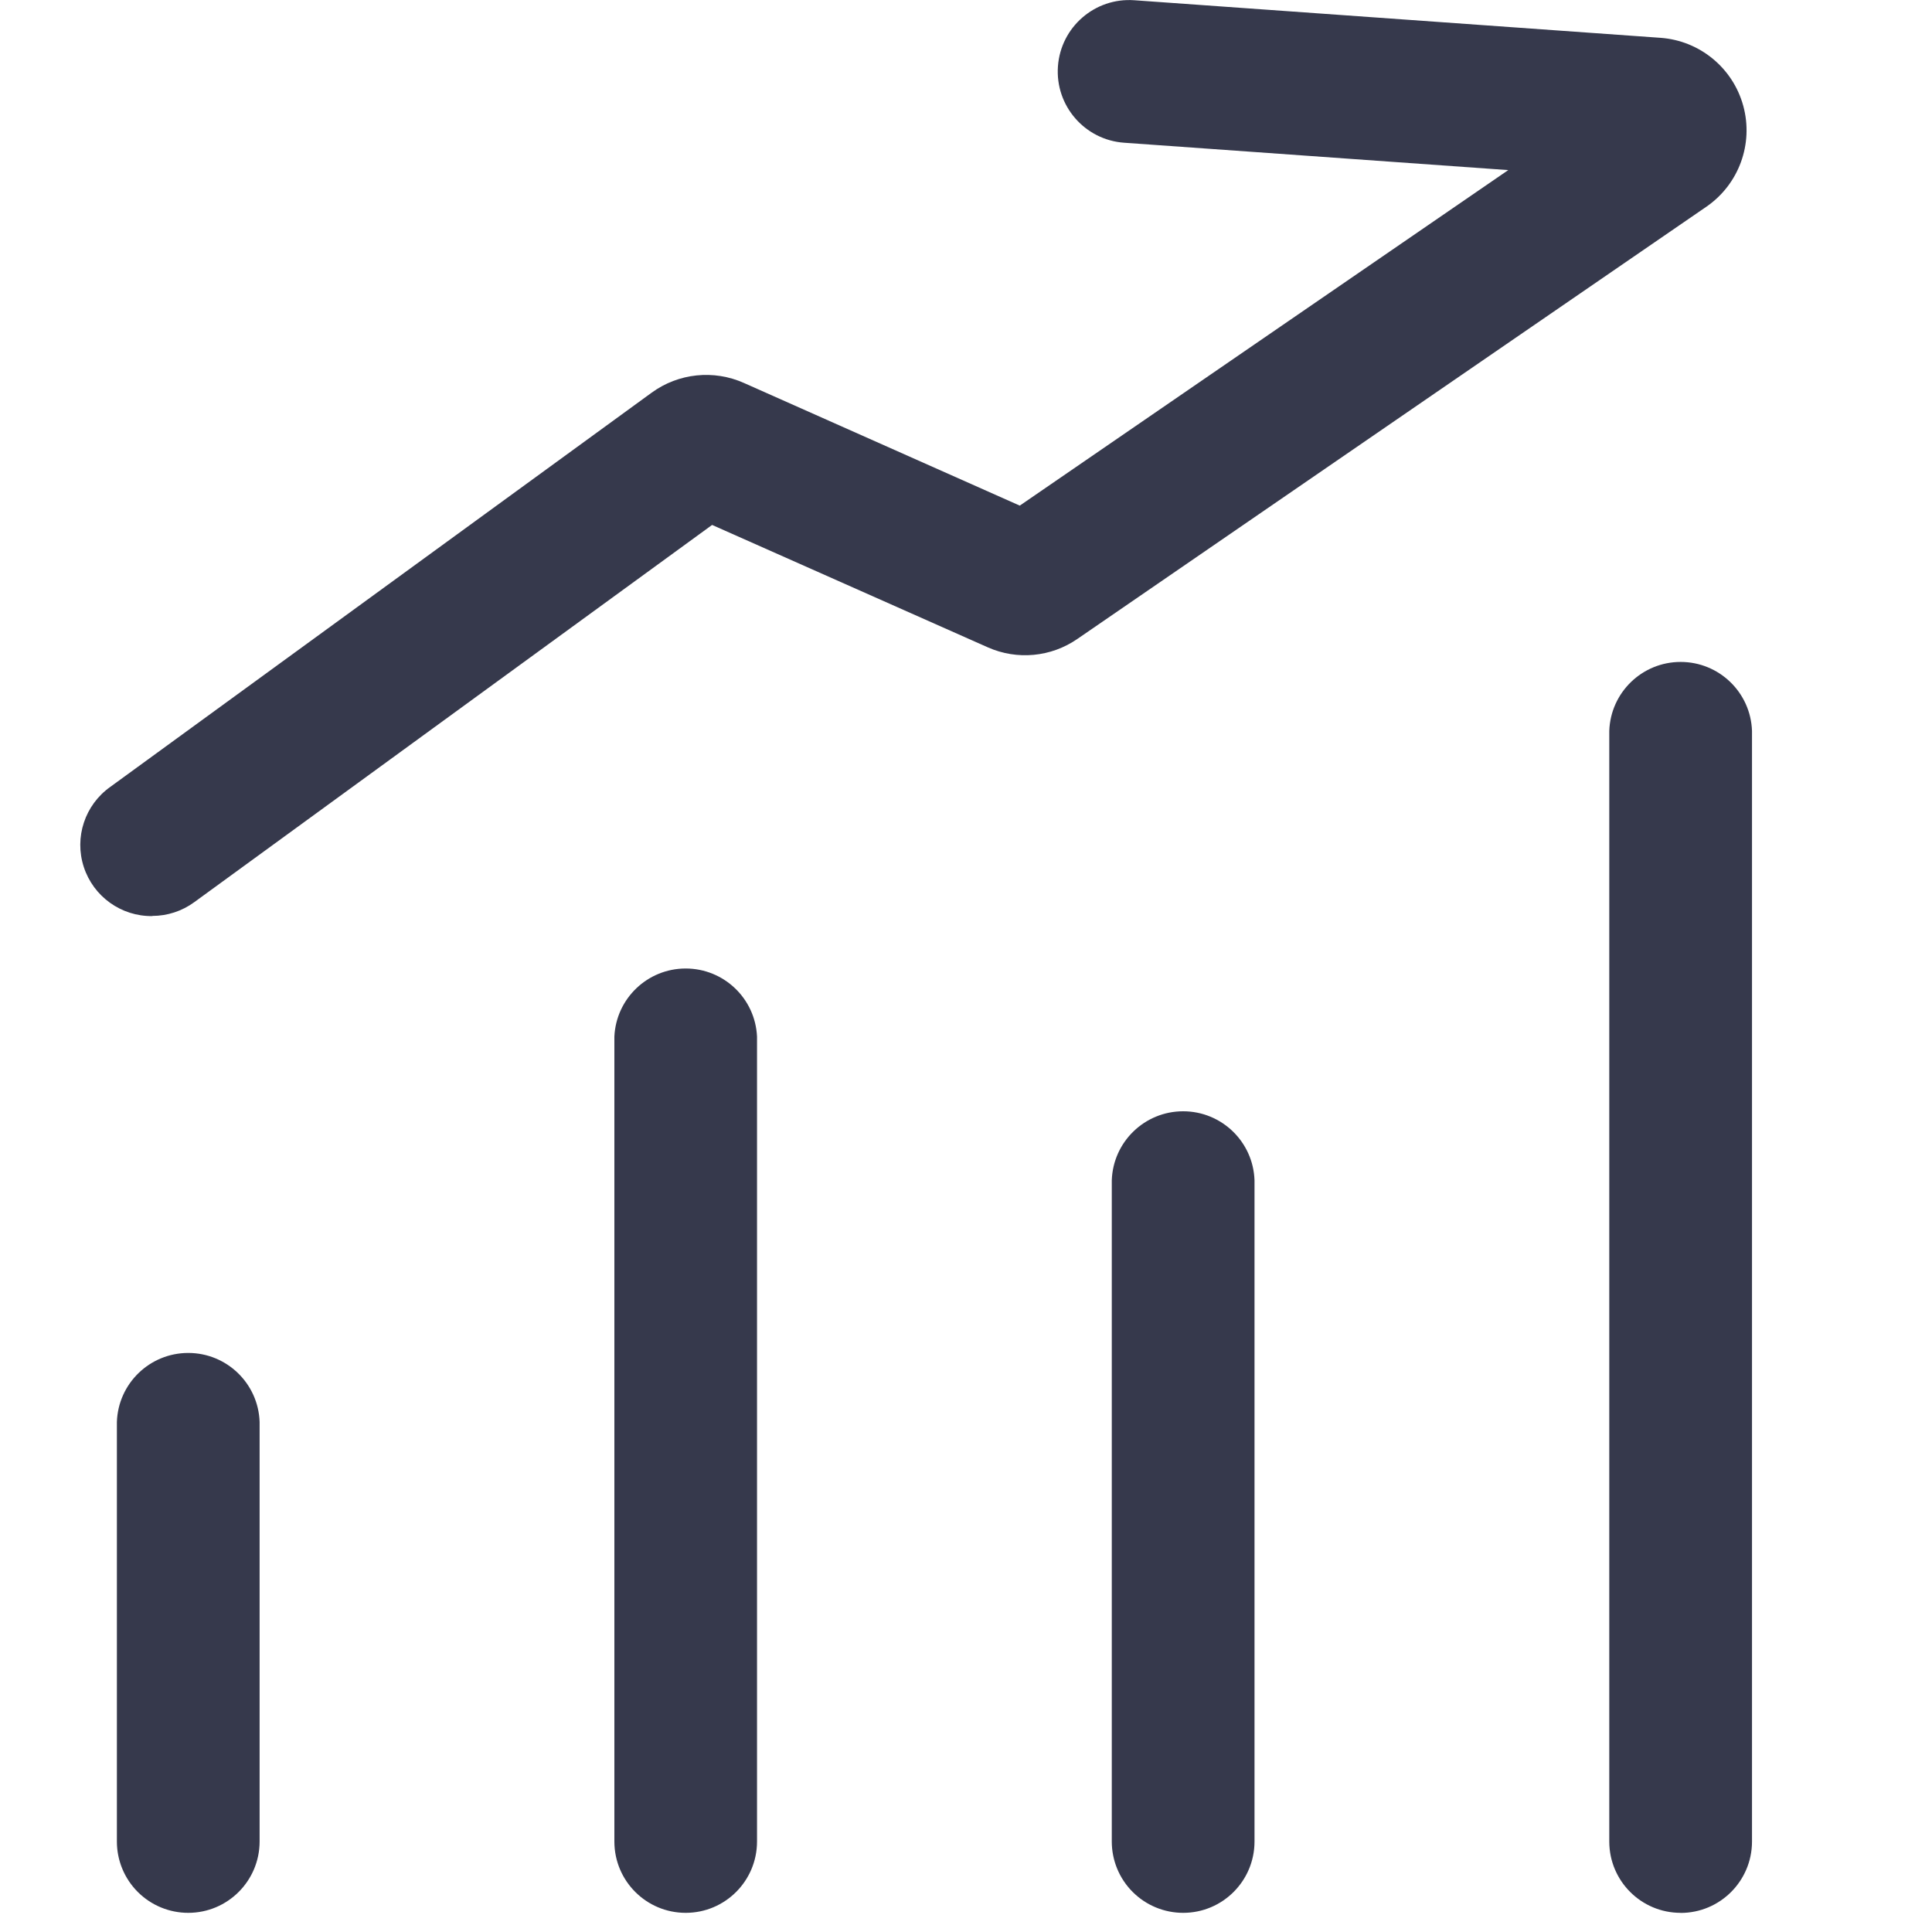
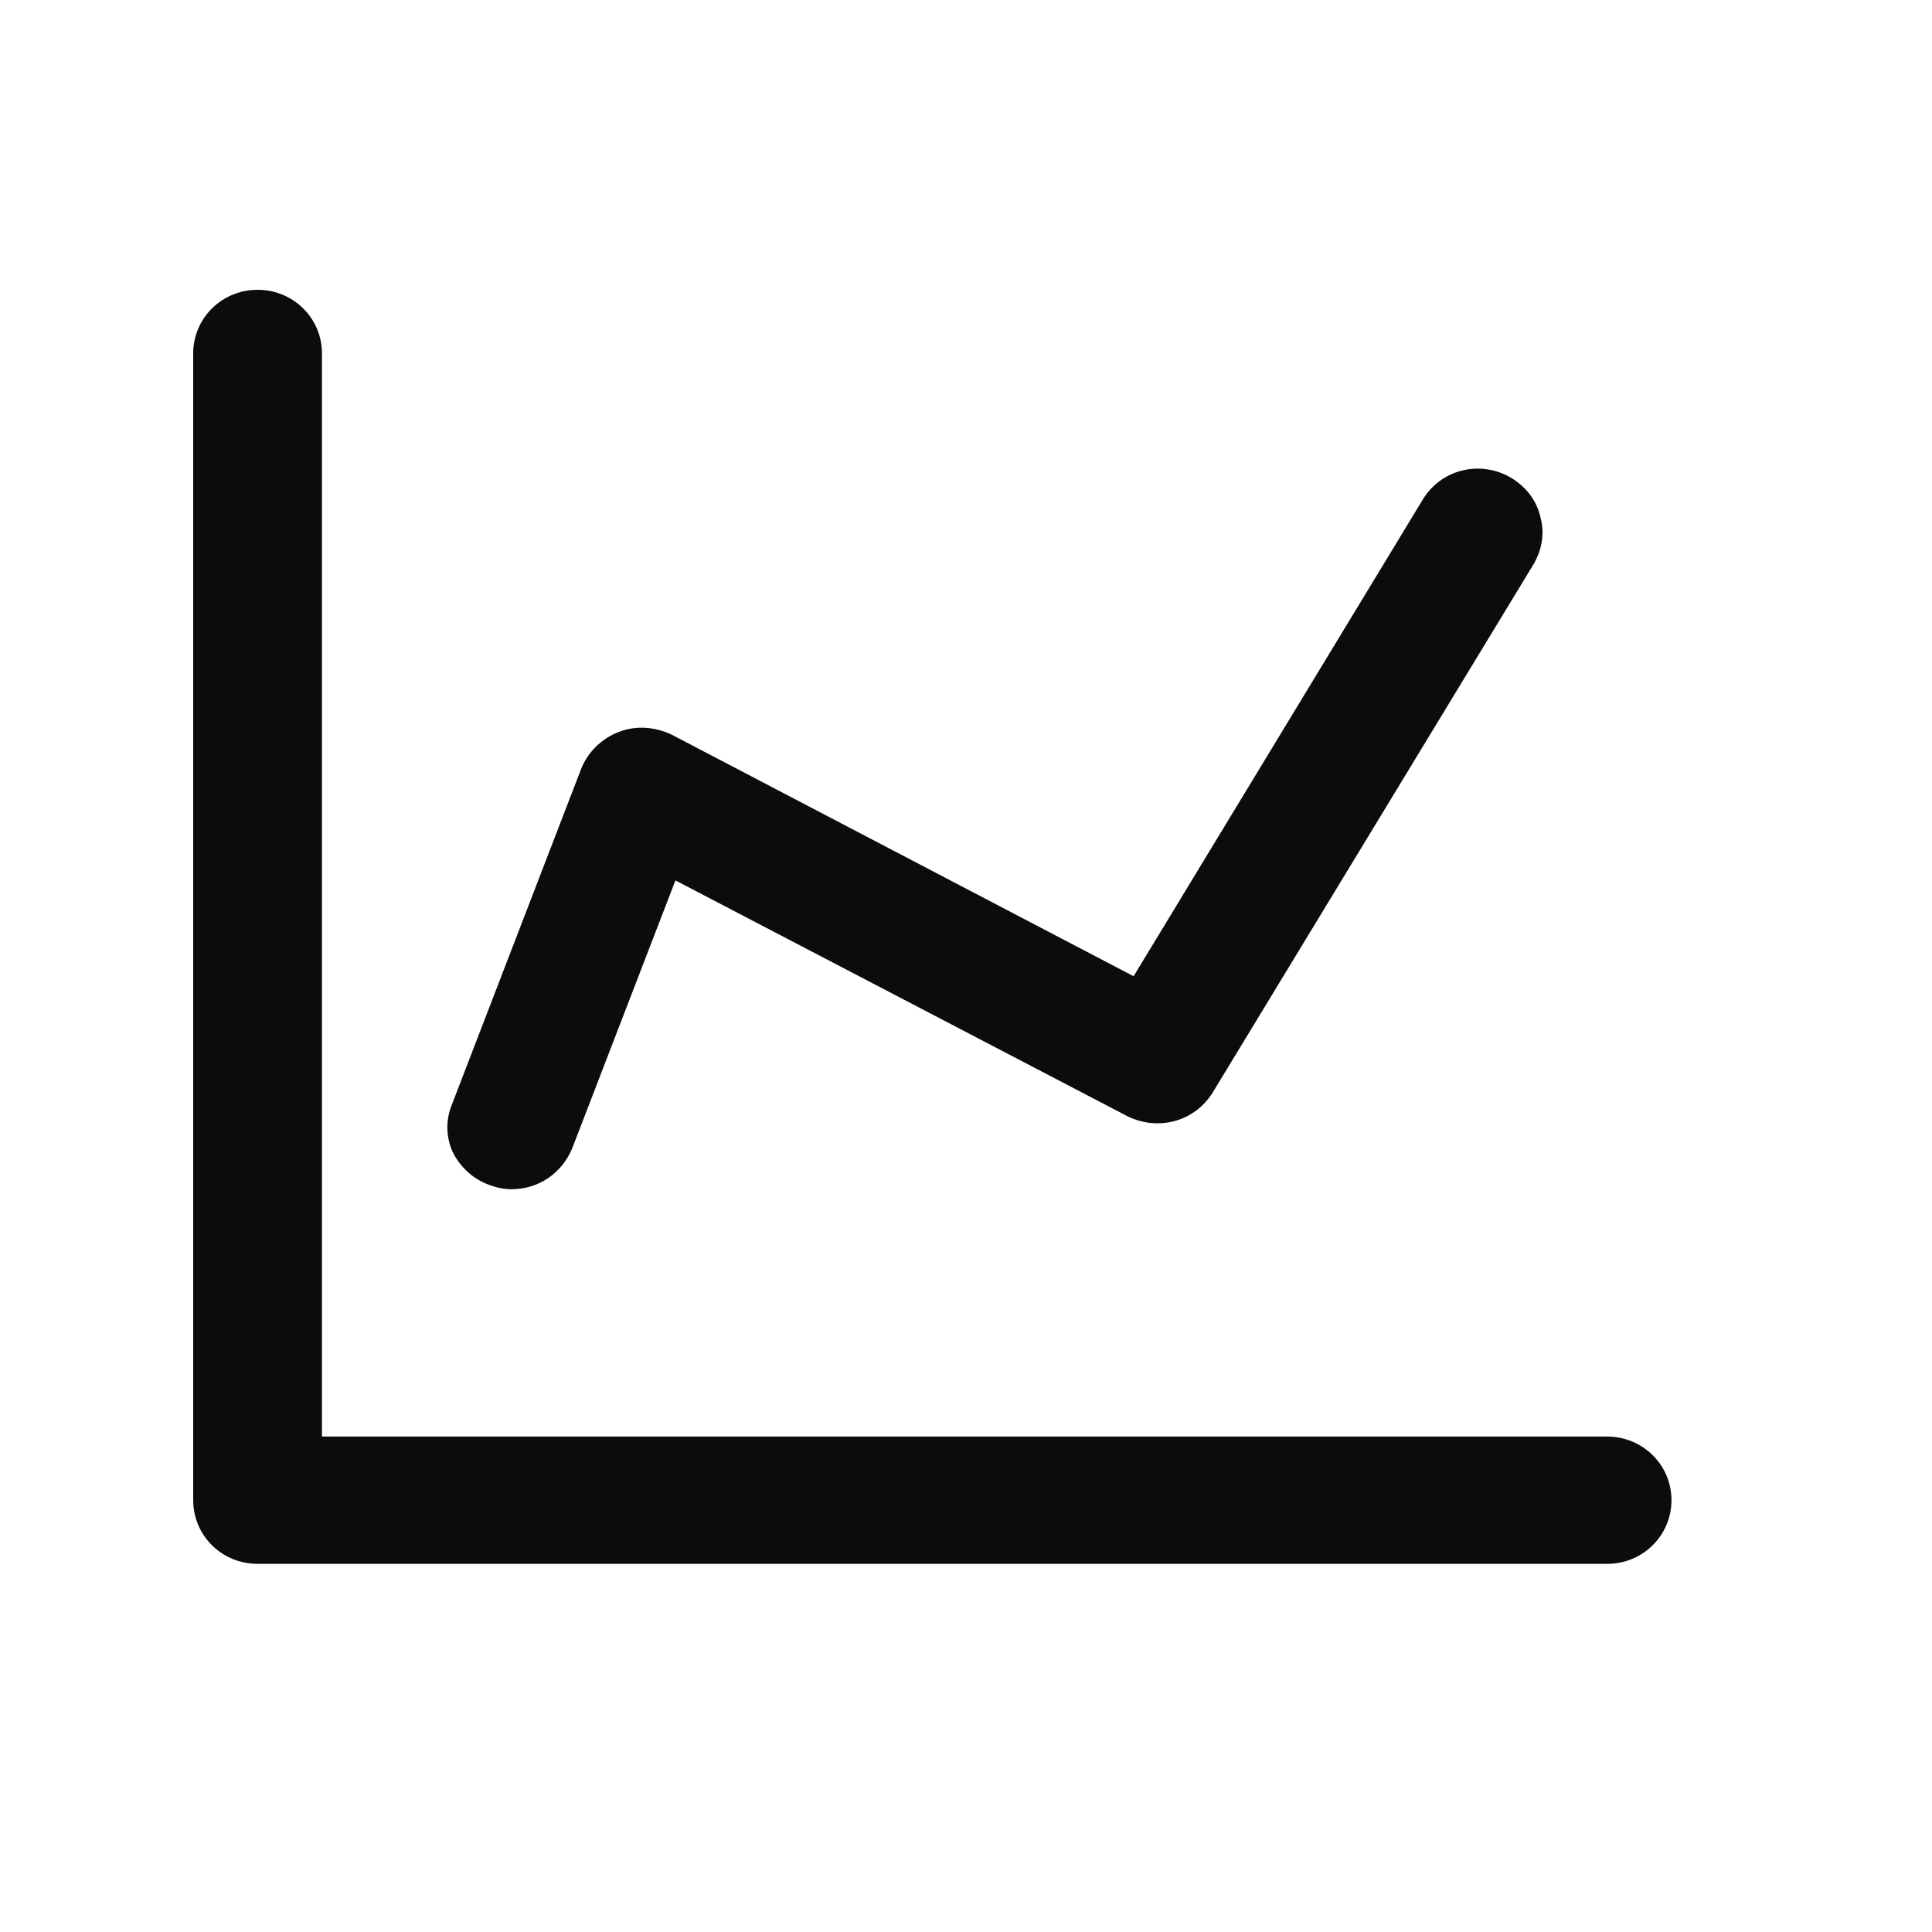
- <svg xmlns="http://www.w3.org/2000/svg" width="24" height="24" viewBox="0 0 24 24" fill="none">
-   <path d="M1.893 11.38a.884.884 0 0 1-.523-1.605l6.725-4.897a1.151 1.151 0 0 1 1.148-.12l3.425 1.523 6.068-4.168-4.772-.34a.887.887 0 1 1 .126-1.77l6.54.467a1.152 1.152 0 0 1 .57 2.096l-7.815 5.37a1.142 1.142 0 0 1-1.115.105l-3.424-1.52-6.434 4.687a.884.884 0 0 1-.52.17zm.446 12.382a.886.886 0 0 1-.887-.886v-5.212a.887.887 0 0 1 1.773 0v5.212a.887.887 0 0 1-.886.886zm6.179 0a.886.886 0 0 1-.886-.886v-10a.887.887 0 0 1 1.772 0v10a.886.886 0 0 1-.885.886h-.001zm6.18 0a.886.886 0 0 1-.887-.886v-8.214a.887.887 0 0 1 1.773 0v8.214a.886.886 0 0 1-.886.886zm6.179 0a.886.886 0 0 1-.886-.886V9.08a.887.887 0 0 1 1.773 0v13.797a.887.887 0 0 1-.887.886z" fill="#36394C" />
+ <svg xmlns="http://www.w3.org/2000/svg" width="20" height="20" viewBox="0 0 20 20" fill="none">
+   <path d="M16.636 16.189H2.667C2.295 16.189 2 15.894 2 15.53V3.659C2 3.295 2.295 3 2.667 3C3.038 3 3.333 3.295 3.333 3.659V14.871H16.636C17.008 14.871 17.303 15.167 17.303 15.53C17.303 15.894 17.008 16.189 16.636 16.189ZM5.295 12.311C5.22 12.311 5.144 12.296 5.061 12.265C4.894 12.204 4.758 12.076 4.682 11.917C4.614 11.758 4.614 11.583 4.682 11.424L6.015 7.962C6.083 7.788 6.227 7.644 6.409 7.576C6.583 7.508 6.78 7.523 6.955 7.606L11.735 10.106L14.727 5.174C14.917 4.856 15.326 4.758 15.644 4.947C15.796 5.038 15.909 5.182 15.947 5.356C15.992 5.523 15.962 5.697 15.871 5.848L12.553 11.311C12.364 11.614 11.985 11.712 11.667 11.553L6.992 9.114L5.924 11.886C5.818 12.144 5.576 12.311 5.295 12.311Z" fill="#0C0C0C" />
</svg>
